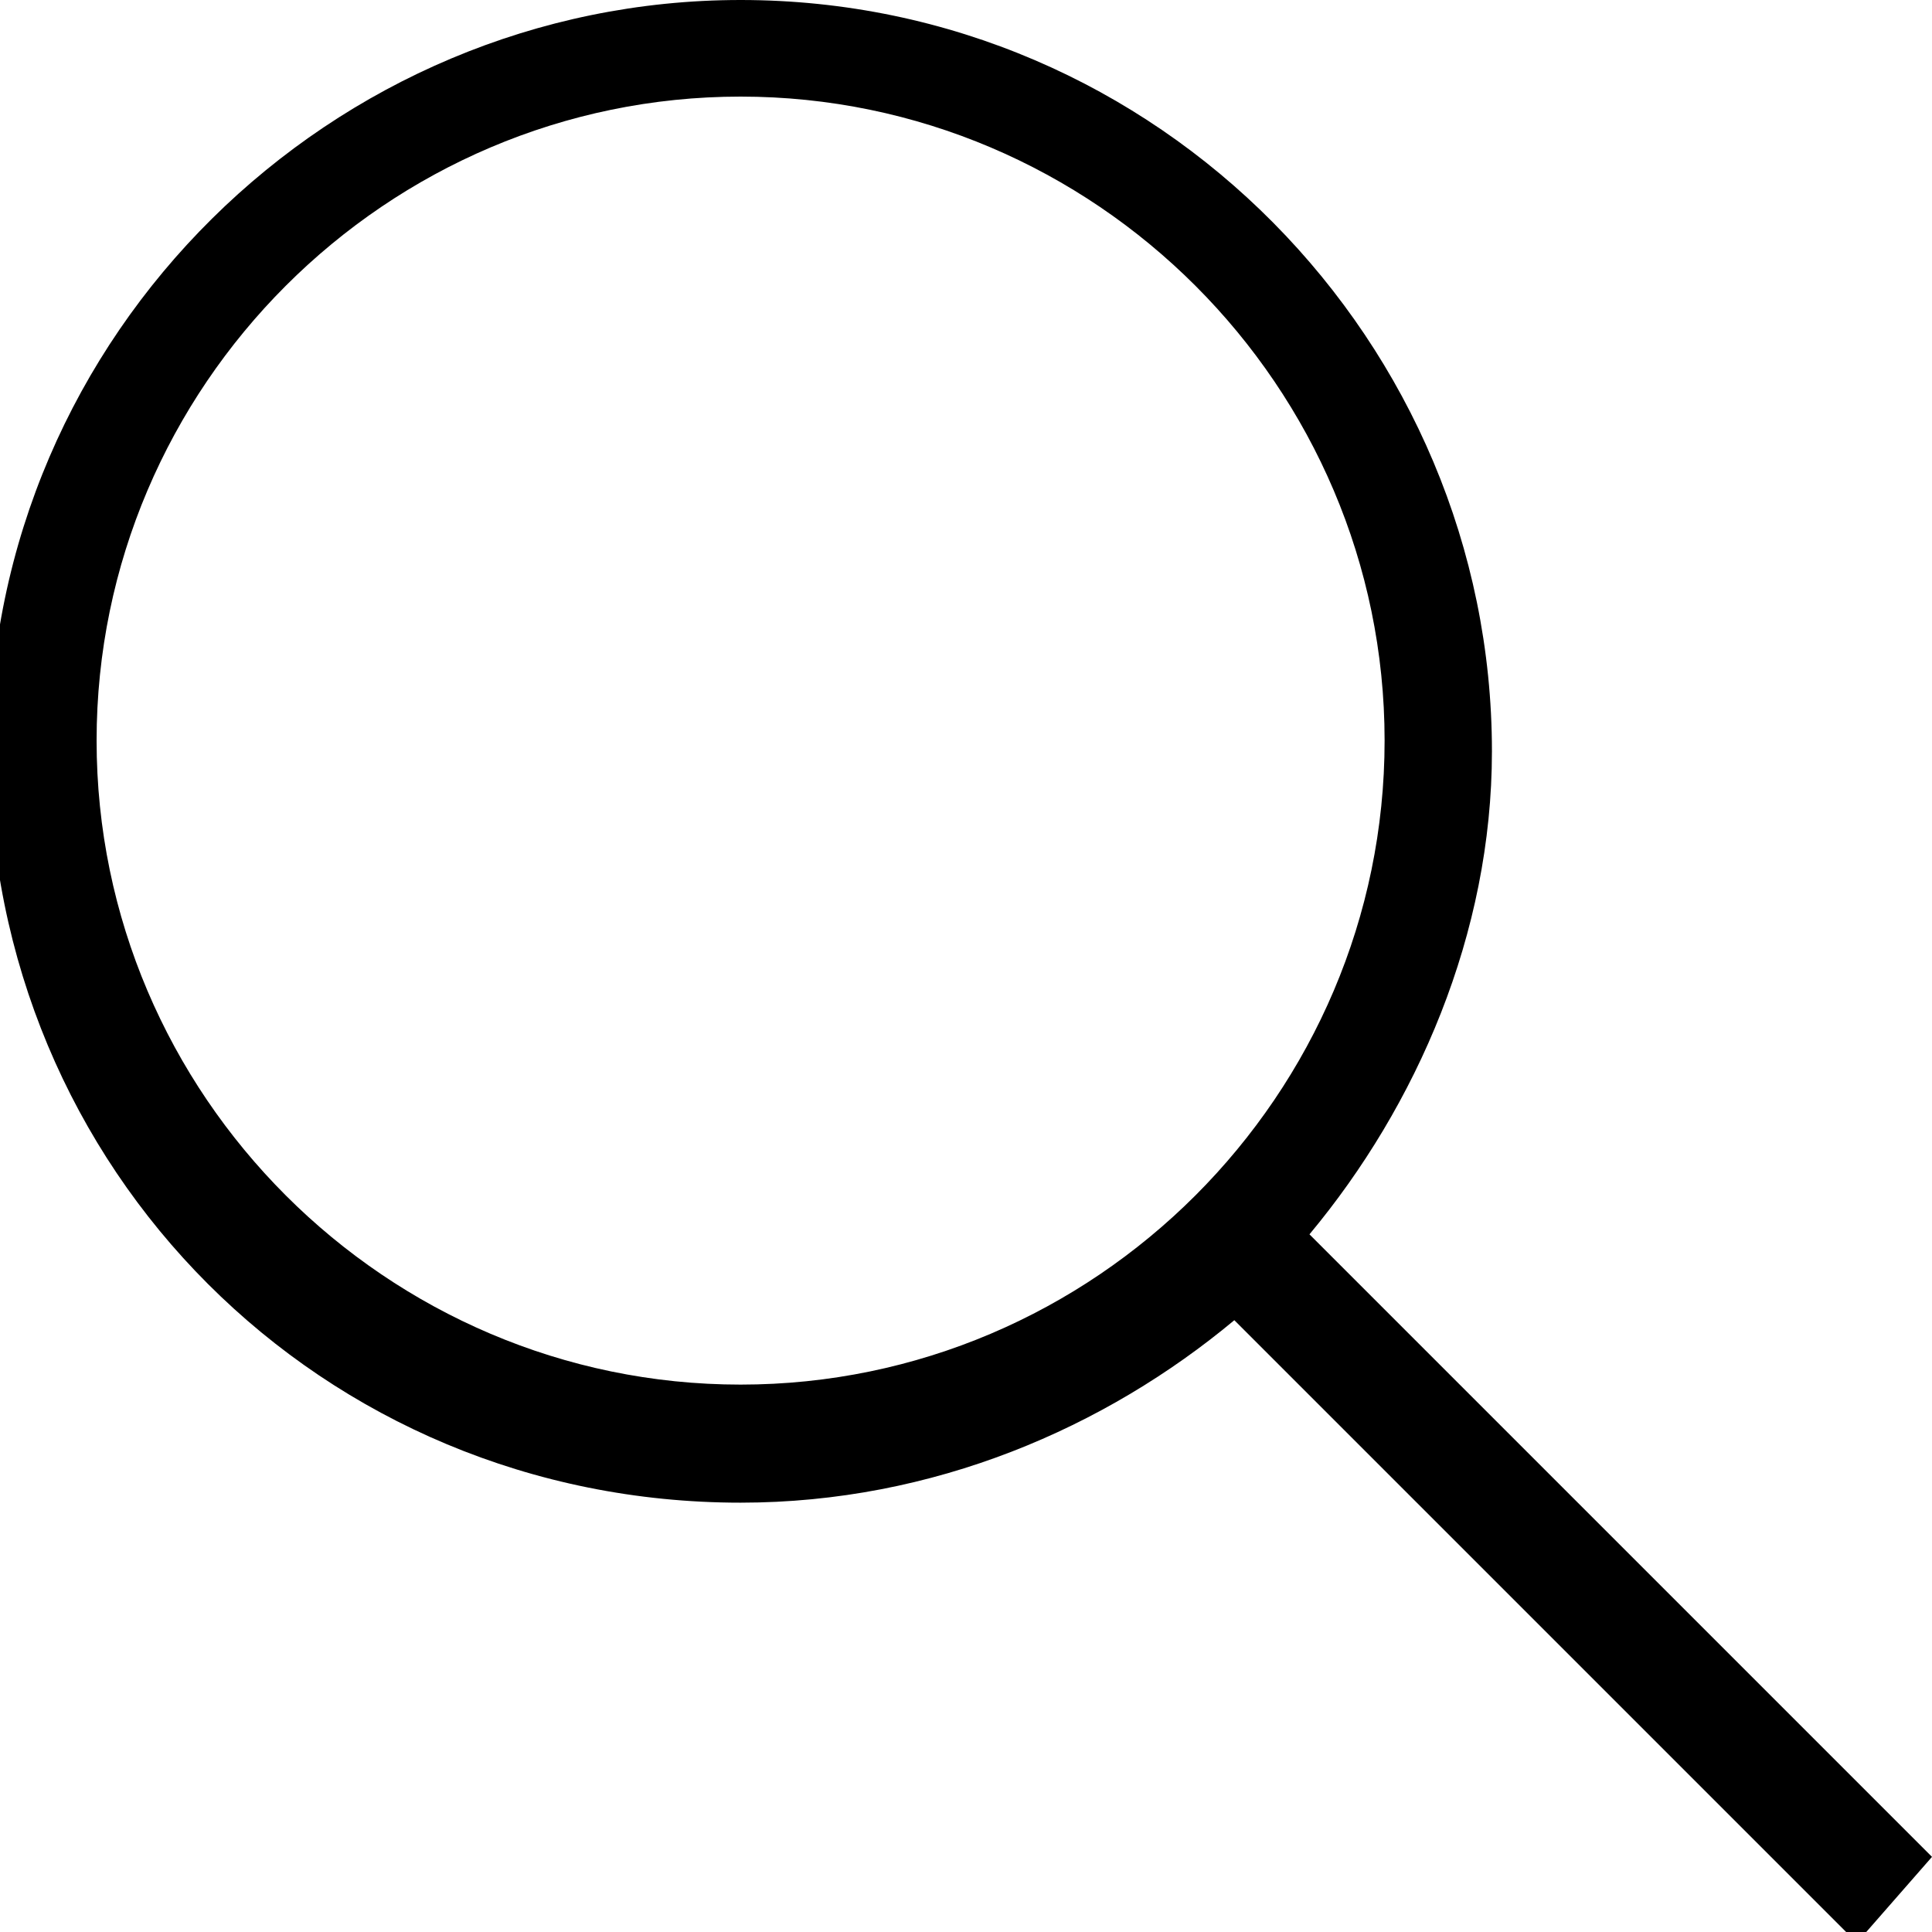
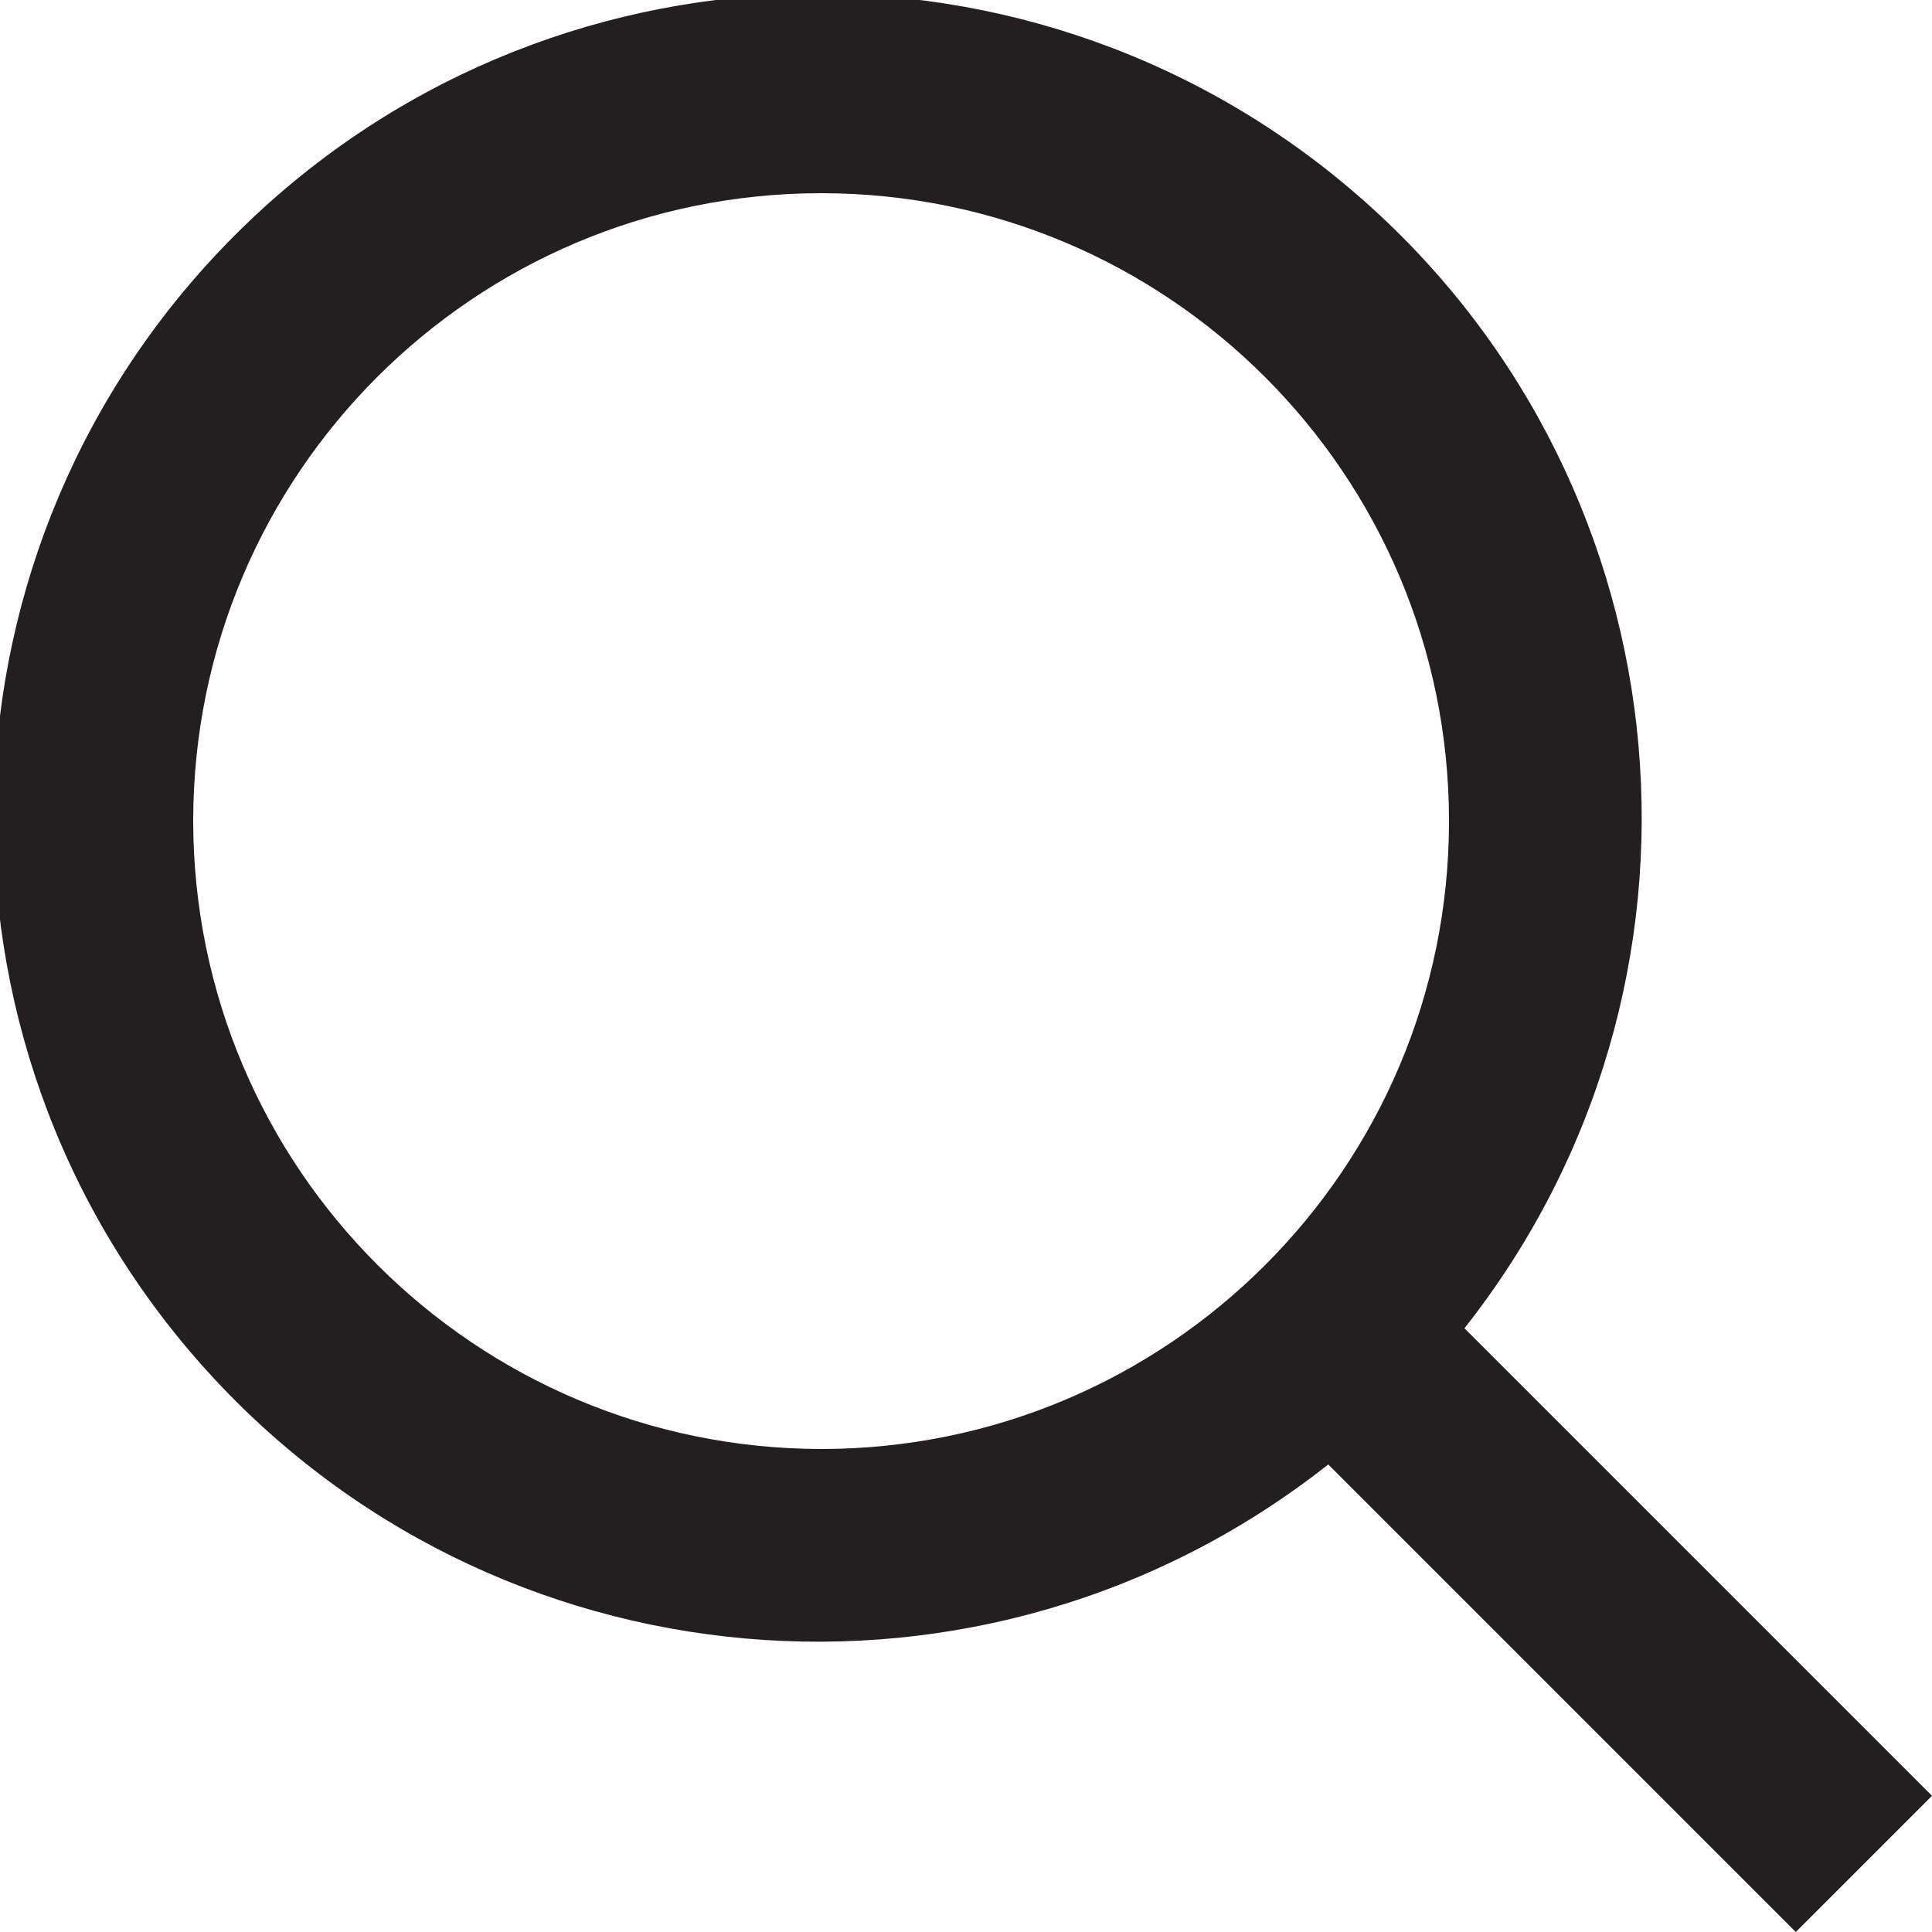
- <svg xmlns="http://www.w3.org/2000/svg" viewBox="0 0 18 18">
-   <path d="M18 17.3l-5.8-5.8c1-1.2 1.7-2.8 1.7-4.5 0-3.8-3.1-7-7-7-3.8 0-7 3.1-7 7s3.1 7 7 7c1.8 0 3.4-.7 4.6-1.7l5.8 5.8.7-.8zM6.9 12.9c-3.3 0-6-2.7-6-6s2.7-6 6-6 6 2.7 6 6-2.7 6-6 6z" />
+ <svg xmlns="http://www.w3.org/2000/svg" data-name="Layer 1" viewBox="0 0 20 20">
+   <path d="M20 18.59l-4.84-4.84a8.53 8.53 0 1 0-1.41 1.41L18.59 20zM2 8.5A6.5 6.5 0 1 1 8.5 15 6.51 6.51 0 0 1 2 8.5z" fill="#231f20" />
</svg>
